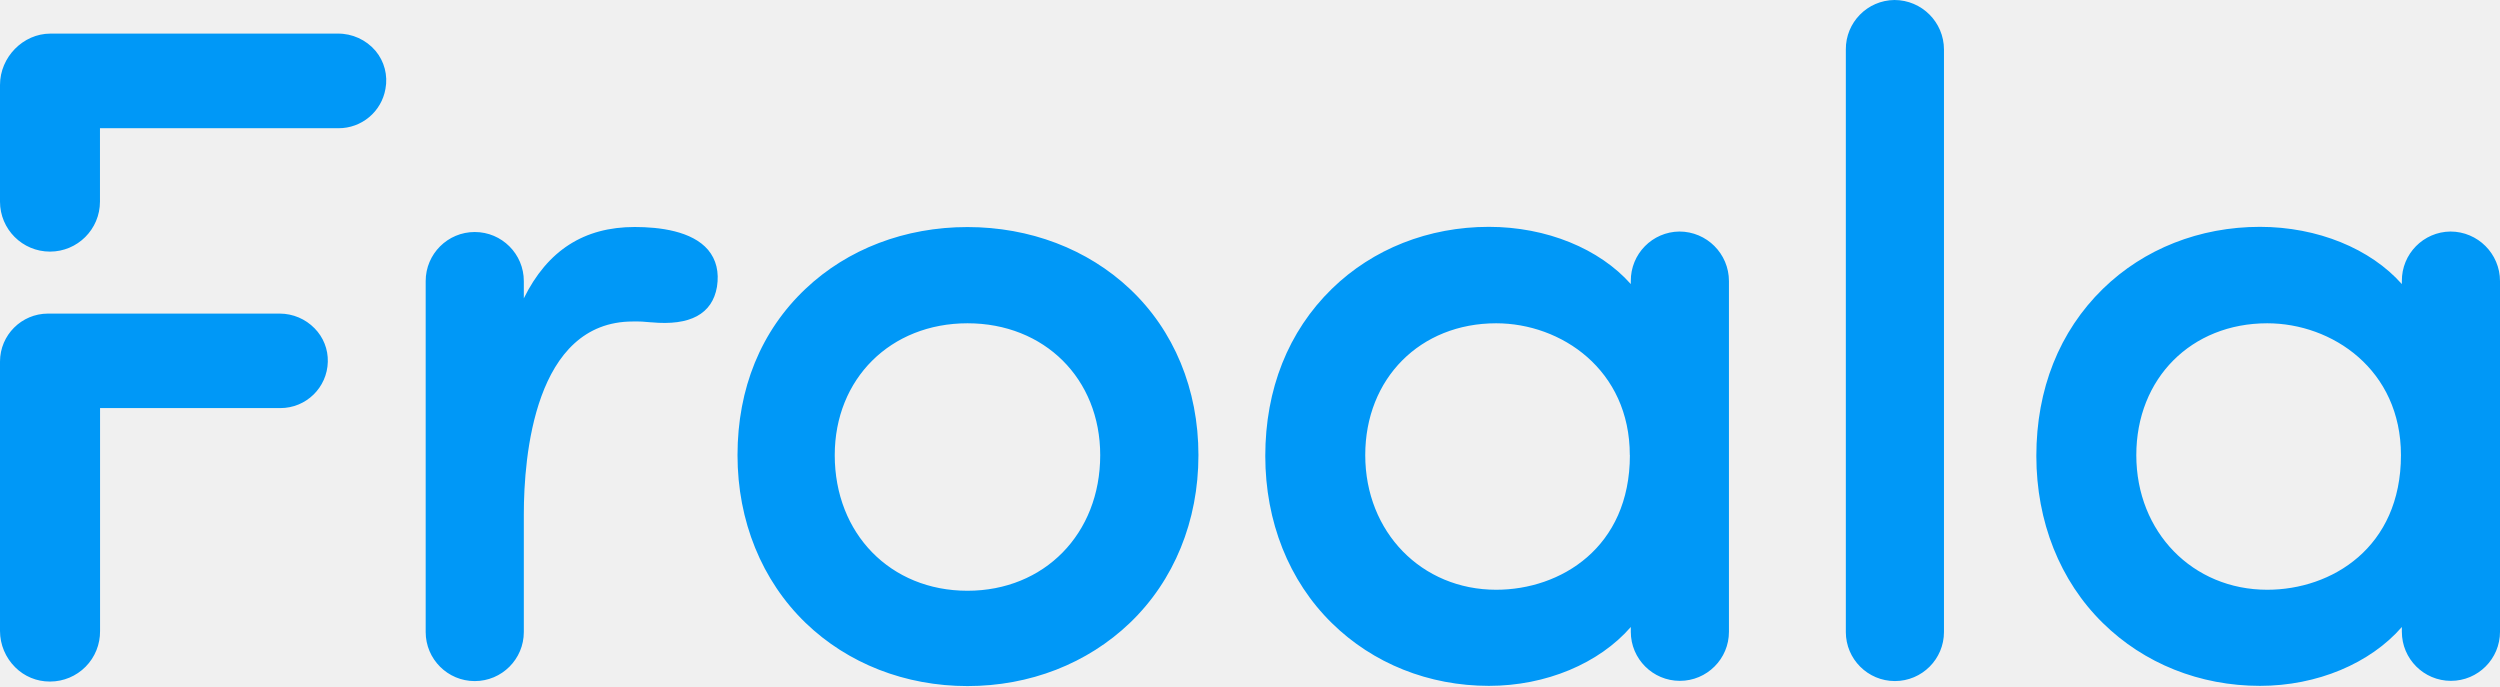
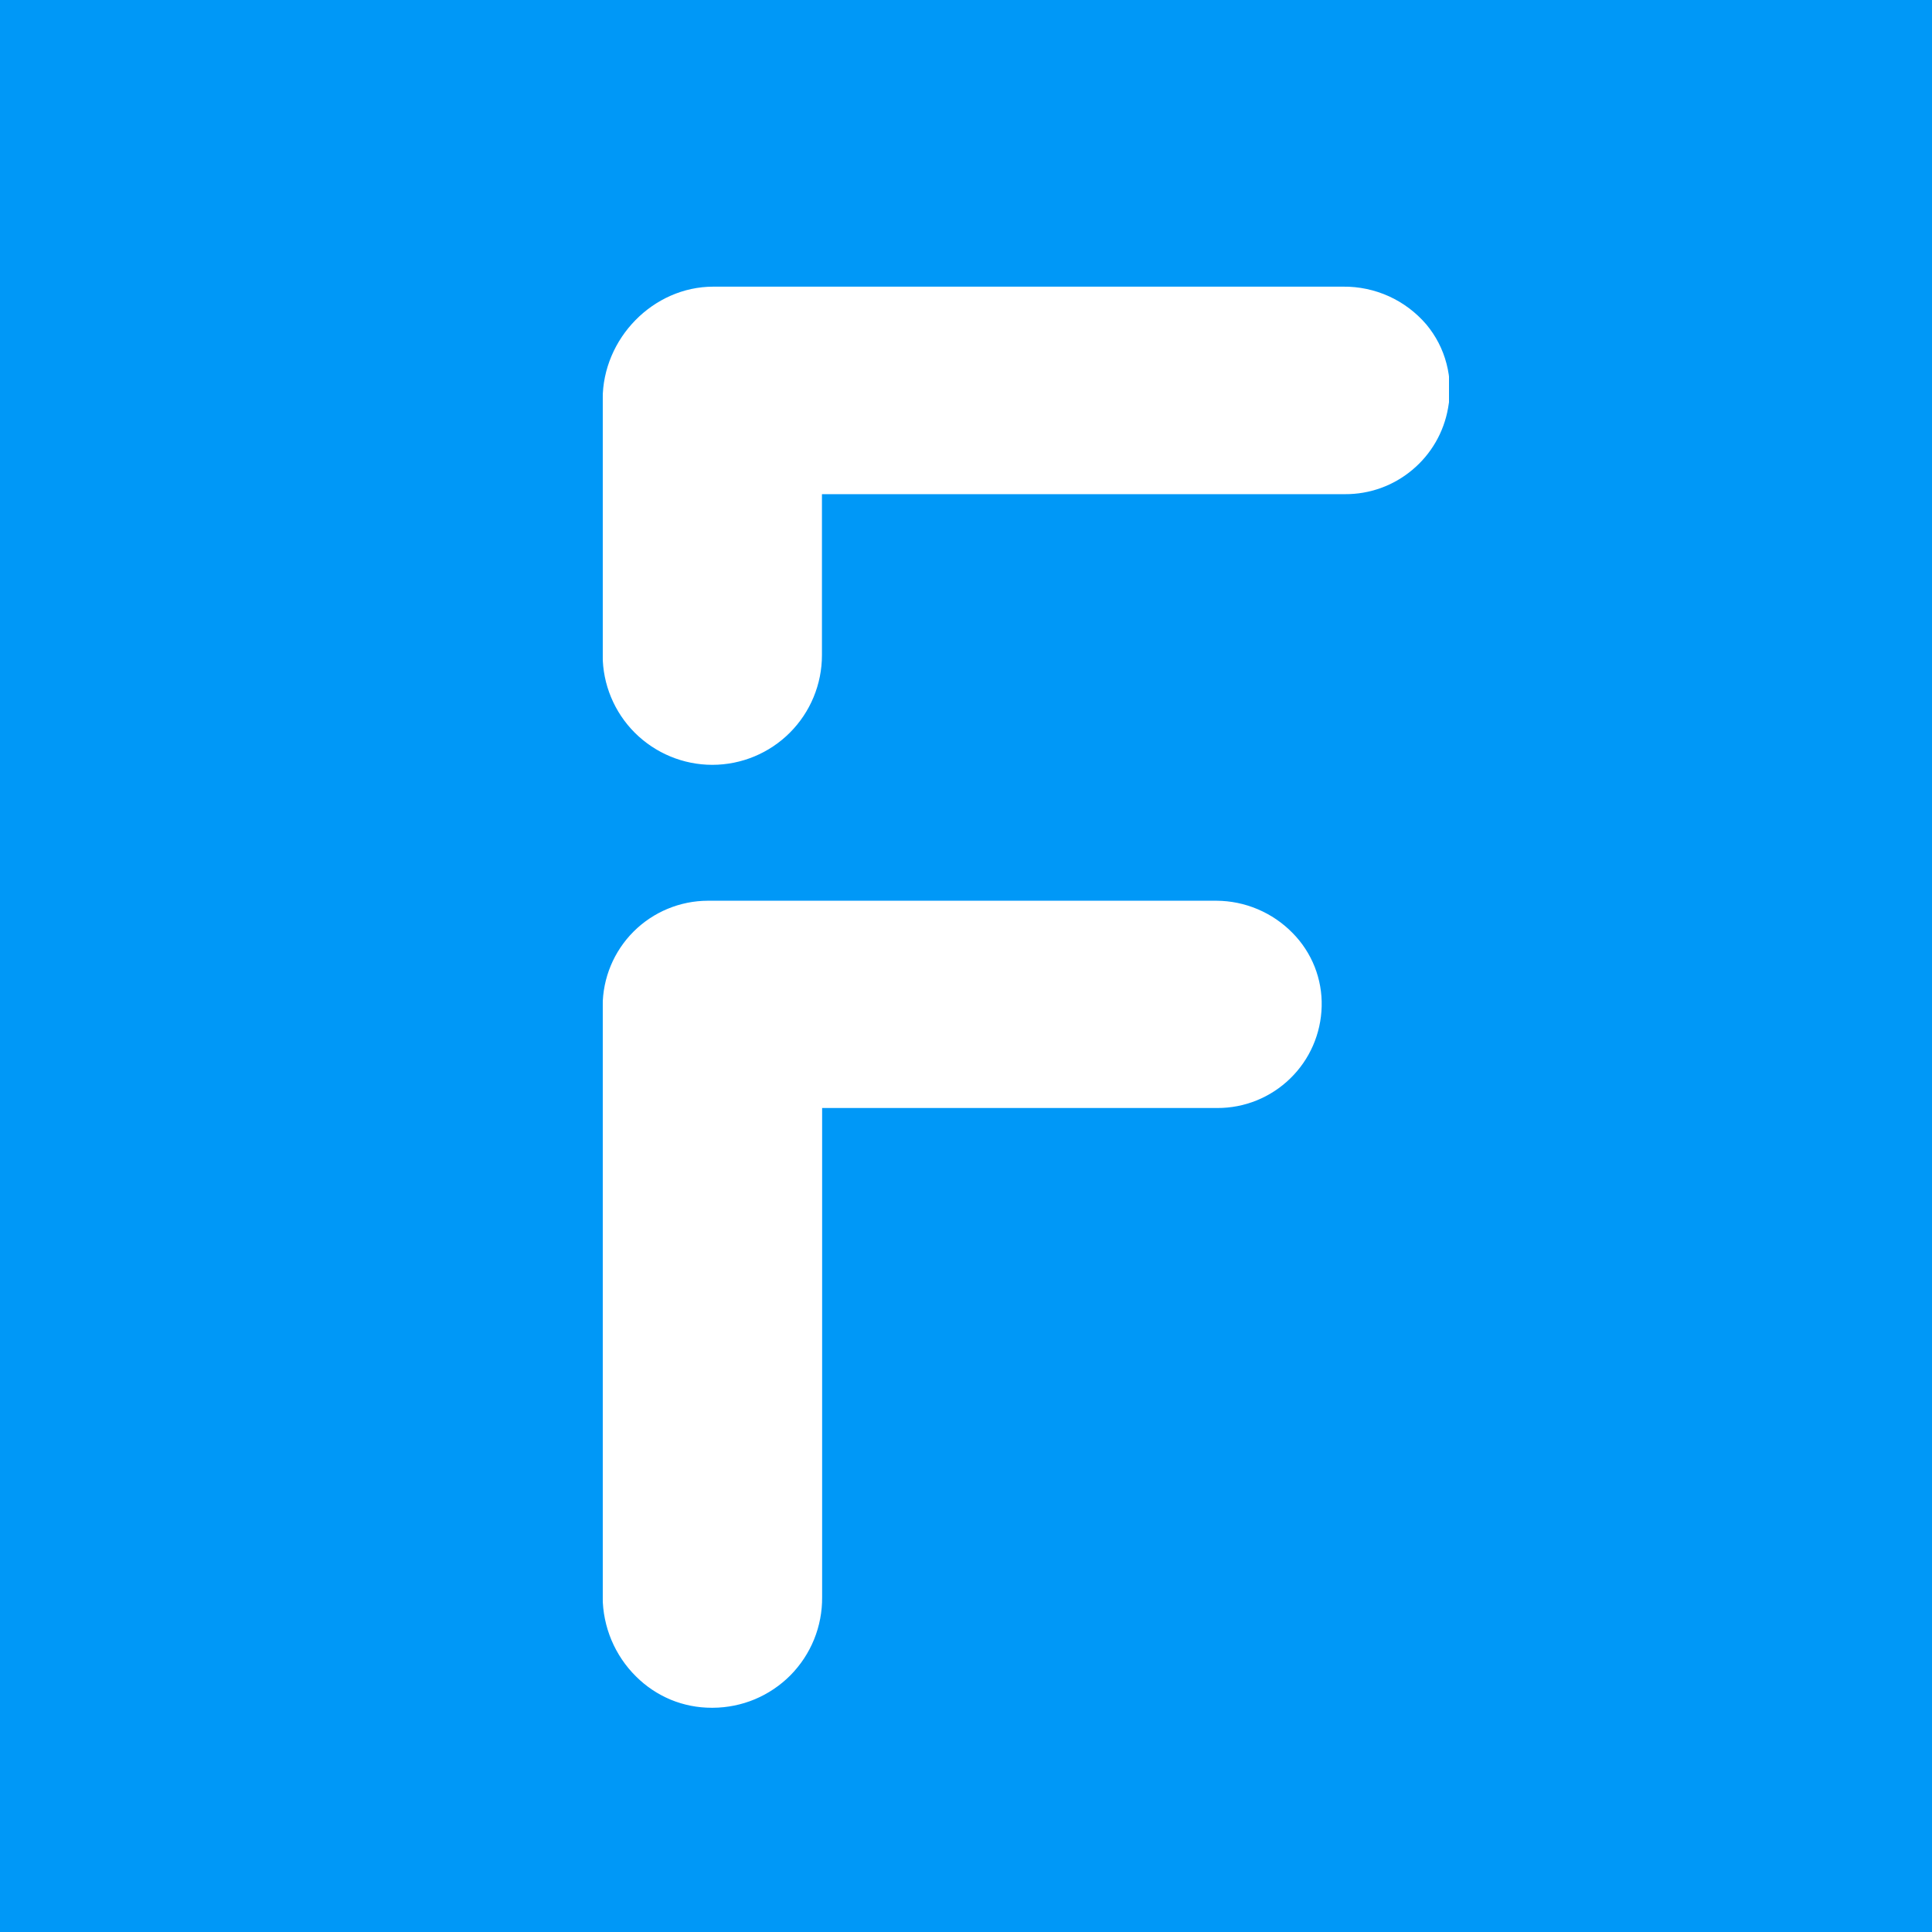
- <svg xmlns="http://www.w3.org/2000/svg" id="Layer_1" data-name="Layer 1" viewBox="0 0 822.8 225.8">
-   <defs>
-     <style>.cls-1,.cls-2{fill:#0098f7}.cls-2{stroke:#231f20;stroke-miterlimit:10;stroke-width:5px}</style>
-   </defs>
-   <path class="cls-1" d="M171.85 89.65A16.16 16.16 0 0 0 159.39 84H64.87c-9 0-16.6 7.74-16.6 16.9v38.4a16.45 16.45 0 0 0 32.9 0v-24.16h78.5a15.63 15.63 0 0 0 15.46-12.94 15.14 15.14 0 0 0-3.28-12.55zM151.81 181a16.05 16.05 0 0 0-11.44-4.85H64.06a15.81 15.81 0 0 0-15.79 15.79v88.69a16.88 16.88 0 0 0 5 11.92 16 16 0 0 0 11.35 4.7h.17a16.45 16.45 0 0 0 16.41-16.6v-73.4h59.3A15.61 15.61 0 0 0 156.16 192a15.1 15.1 0 0 0-4.35-11zm129.5-25.83c-5.29-6.22-16-7.52-24.14-7.52-16.68 0-28.72 7.71-36.5 23.47v-5.67a16.15 16.15 0 1 0-32.3 0v115.5a16.15 16.15 0 1 0 32.3 0v-38.7c0-19.09 3.5-63.5 35.9-63.5a44.73 44.73 0 0 1 5.95.27h.12c12.79 1.2 20.06-2.73 21.6-11.69.76-4.85-.24-8.94-2.93-12.16zM420.1 168c-13.93-13.11-32.9-20.33-53.43-20.33s-39.43 7.22-53.28 20.33C298.72 181.86 291 200.8 291 222.74c0 21.68 8 41.28 22.4 55.2 13.92 13.41 32.85 20.8 53.3 20.8s39.44-7.38 53.44-20.79c14.55-13.94 22.56-33.54 22.56-55.21s-8.05-41.07-22.6-54.74zm-9.73 54.77c0 25.84-18.38 44.6-43.7 44.6S323 248.59 323 222.74c0-25.15 18.38-43.4 43.7-43.4s43.67 18.25 43.67 43.4zM601 149.14a16.17 16.17 0 0 0-16 16.3v1c-10.29-11.63-27.74-18.84-46.7-18.84-19.83 0-38.19 7.24-51.69 20.4-14.33 14-21.91 33-21.91 55 0 21.61 7.78 41.16 21.9 55 13.56 13.33 31.92 20.67 51.7 20.67 18.83 0 36.29-7.41 46.7-19.37v1.57a16.15 16.15 0 1 0 32.3 0V165.44a16.32 16.32 0 0 0-16.3-16.3zm-16.3 73.6c0 30.44-22.81 44.3-44 44.3-24.57 0-43.1-19-43.1-44.3s18.13-43.4 43.1-43.4c21.3 0 43.97 15.21 43.97 43.4zm87.07-149.8a16.17 16.17 0 0 0-16 16.3v191.7a16.15 16.15 0 1 0 32.3 0V89.24a16.32 16.32 0 0 0-16.3-16.3zm183 76.2a16.17 16.17 0 0 0-16 16.3v1c-10.29-11.63-27.74-18.84-46.7-18.84-19.83 0-38.19 7.24-51.69 20.4-14.33 14-21.91 33-21.91 55 0 21.61 7.78 41.16 21.9 55 13.56 13.33 31.92 20.67 51.7 20.67 18.83 0 36.29-7.41 46.7-19.37v1.57a16.15 16.15 0 1 0 32.3 0V165.44a16.32 16.32 0 0 0-16.3-16.3zm-16.3 73.6c0 30.44-22.81 44.3-44 44.3-24.57 0-43.1-19-43.1-44.3s18.13-43.4 43.1-43.4c21.33 0 44 15.21 44 43.4z" transform="translate(-48.27 -72.94)" />
+ <svg xmlns="http://www.w3.org/2000/svg" width="32" height="32" viewBox="0 0 32 32" fill="none">
+   <rect width="32" height="32" fill="#0098F7" />
+   <mask id="mask0_3310_195" style="mask-type:alpha" maskUnits="userSpaceOnUse" x="9" y="3" width="15" height="26">
+     <rect x="9.982" y="3.528" width="14.018" height="24.945" fill="black" />
+   </mask>
+   <g mask="url(#mask0_3310_195)">
+     <path d="M23.623 5.372C23.453 5.174 23.242 5.015 23.004 4.907C22.767 4.8 22.508 4.745 22.247 4.748H11.815C10.821 4.748 9.982 5.603 9.982 6.614V10.852C9.982 11.334 10.174 11.796 10.514 12.136C10.855 12.476 11.317 12.668 11.798 12.668C12.28 12.668 12.742 12.476 13.082 12.136C13.422 11.796 13.614 11.334 13.614 10.852V8.185H22.278C22.686 8.187 23.08 8.045 23.392 7.783C23.705 7.522 23.915 7.158 23.985 6.757C24.031 6.514 24.022 6.263 23.959 6.024C23.897 5.784 23.782 5.562 23.623 5.372ZM21.411 15.455C21.246 15.286 21.05 15.152 20.833 15.06C20.616 14.968 20.384 14.92 20.148 14.919H11.725C11.263 14.92 10.82 15.104 10.493 15.431C10.167 15.757 9.983 16.2 9.982 16.662V26.451C9.983 26.696 10.033 26.939 10.127 27.164C10.222 27.39 10.36 27.595 10.534 27.767C10.699 27.932 10.894 28.062 11.109 28.152C11.324 28.241 11.554 28.286 11.787 28.286H11.806C12.045 28.285 12.282 28.237 12.503 28.145C12.724 28.052 12.924 27.917 13.093 27.747C13.261 27.576 13.394 27.375 13.484 27.153C13.574 26.931 13.619 26.693 13.617 26.454V18.352H20.162C20.613 18.354 21.047 18.178 21.37 17.863C21.694 17.549 21.88 17.12 21.891 16.669C21.897 16.445 21.857 16.221 21.775 16.013C21.692 15.804 21.568 15.614 21.411 15.455ZM35.704 12.604C35.12 11.917 33.938 11.774 33.04 11.774C31.199 11.774 29.87 12.625 29.011 14.364V13.738C29.011 13.266 28.823 12.812 28.489 12.478C28.155 12.144 27.701 11.956 27.229 11.956C26.756 11.956 26.302 12.144 25.968 12.478C25.634 12.812 25.446 13.266 25.446 13.738V26.487C25.446 26.96 25.634 27.413 25.968 27.747C26.302 28.082 26.756 28.269 27.229 28.269C27.701 28.269 28.155 28.082 28.489 27.747C28.823 27.413 29.011 26.96 29.011 26.487V22.215C29.011 20.108 29.398 15.206 32.974 15.206C33.193 15.202 33.412 15.212 33.63 15.236H33.644C35.055 15.369 35.858 14.935 36.028 13.946C36.112 13.411 36.001 12.959 35.704 12.604ZM51.023 14.02C49.486 12.573 47.392 11.776 45.126 11.776C42.86 11.776 40.774 12.573 39.245 14.02C37.626 15.55 36.774 17.64 36.774 20.062C36.774 22.455 37.657 24.618 39.246 26.155C40.783 27.635 42.872 28.45 45.129 28.45C47.386 28.45 49.483 27.636 51.028 26.156C52.634 24.617 53.518 22.454 53.518 20.062C53.518 17.67 52.629 15.529 51.023 14.02ZM49.949 20.065C49.949 22.917 47.921 24.988 45.126 24.988C42.331 24.988 40.306 22.915 40.306 20.062C40.306 17.286 42.335 15.271 45.129 15.271C47.924 15.271 49.949 17.286 49.949 20.062V20.065ZM70.99 11.938C70.518 11.943 70.066 12.135 69.735 12.473C69.404 12.81 69.221 13.265 69.224 13.737V13.848C68.088 12.564 66.162 11.768 64.07 11.768C61.881 11.768 59.855 12.567 58.364 14.02C56.783 15.565 55.946 17.662 55.946 20.09C55.946 22.476 56.805 24.634 58.363 26.161C59.86 27.633 61.886 28.443 64.07 28.443C66.148 28.443 68.075 27.625 69.224 26.305V26.478C69.224 26.951 69.412 27.404 69.746 27.738C70.081 28.073 70.534 28.261 71.007 28.261C71.48 28.261 71.933 28.073 72.267 27.738C72.602 27.404 72.789 26.951 72.789 26.478V13.737C72.789 13.26 72.599 12.803 72.262 12.466C71.925 12.129 71.467 11.939 70.99 11.938ZM69.191 20.062C69.191 23.422 66.674 24.951 64.335 24.951C61.623 24.951 59.578 22.854 59.578 20.062C59.578 17.269 61.579 15.271 64.335 15.271C66.686 15.271 69.188 16.95 69.188 20.062H69.191ZM78.802 3.528C78.329 3.533 77.878 3.725 77.547 4.062C77.216 4.399 77.032 4.854 77.036 5.327V26.486C77.036 26.959 77.223 27.412 77.558 27.746C77.892 28.081 78.345 28.268 78.818 28.268C79.291 28.268 79.744 28.081 80.079 27.746C80.413 27.412 80.601 26.959 80.601 26.486V5.327C80.6 4.85 80.41 4.392 80.073 4.055C79.736 3.718 79.279 3.528 78.802 3.528ZM99 11.938C98.528 11.943 98.076 12.135 97.745 12.473C97.414 12.81 97.231 13.265 97.234 13.737V13.848C96.099 12.564 94.172 11.768 92.08 11.768C89.891 11.768 87.865 12.567 86.374 14.02C84.793 15.565 83.956 17.662 83.956 20.09C83.956 22.476 84.815 24.634 86.373 26.161C87.87 27.633 89.897 28.443 92.08 28.443C94.158 28.443 96.085 27.625 97.234 26.305V26.478C97.234 26.951 97.422 27.404 97.756 27.738C98.091 28.073 98.544 28.261 99.017 28.261C99.49 28.261 99.943 28.073 100.277 27.738C100.612 27.404 100.799 26.951 100.799 26.478V13.737C100.799 13.26 100.609 12.803 100.272 12.466C99.935 12.129 99.477 11.939 99 11.938ZM97.201 20.062C97.201 23.422 94.683 24.951 92.345 24.951C89.633 24.951 87.588 22.854 87.588 20.062C87.588 17.269 89.589 15.271 92.345 15.271C94.699 15.271 97.201 16.95 97.201 20.062Z" fill="white" />
+   </g>
</svg>
